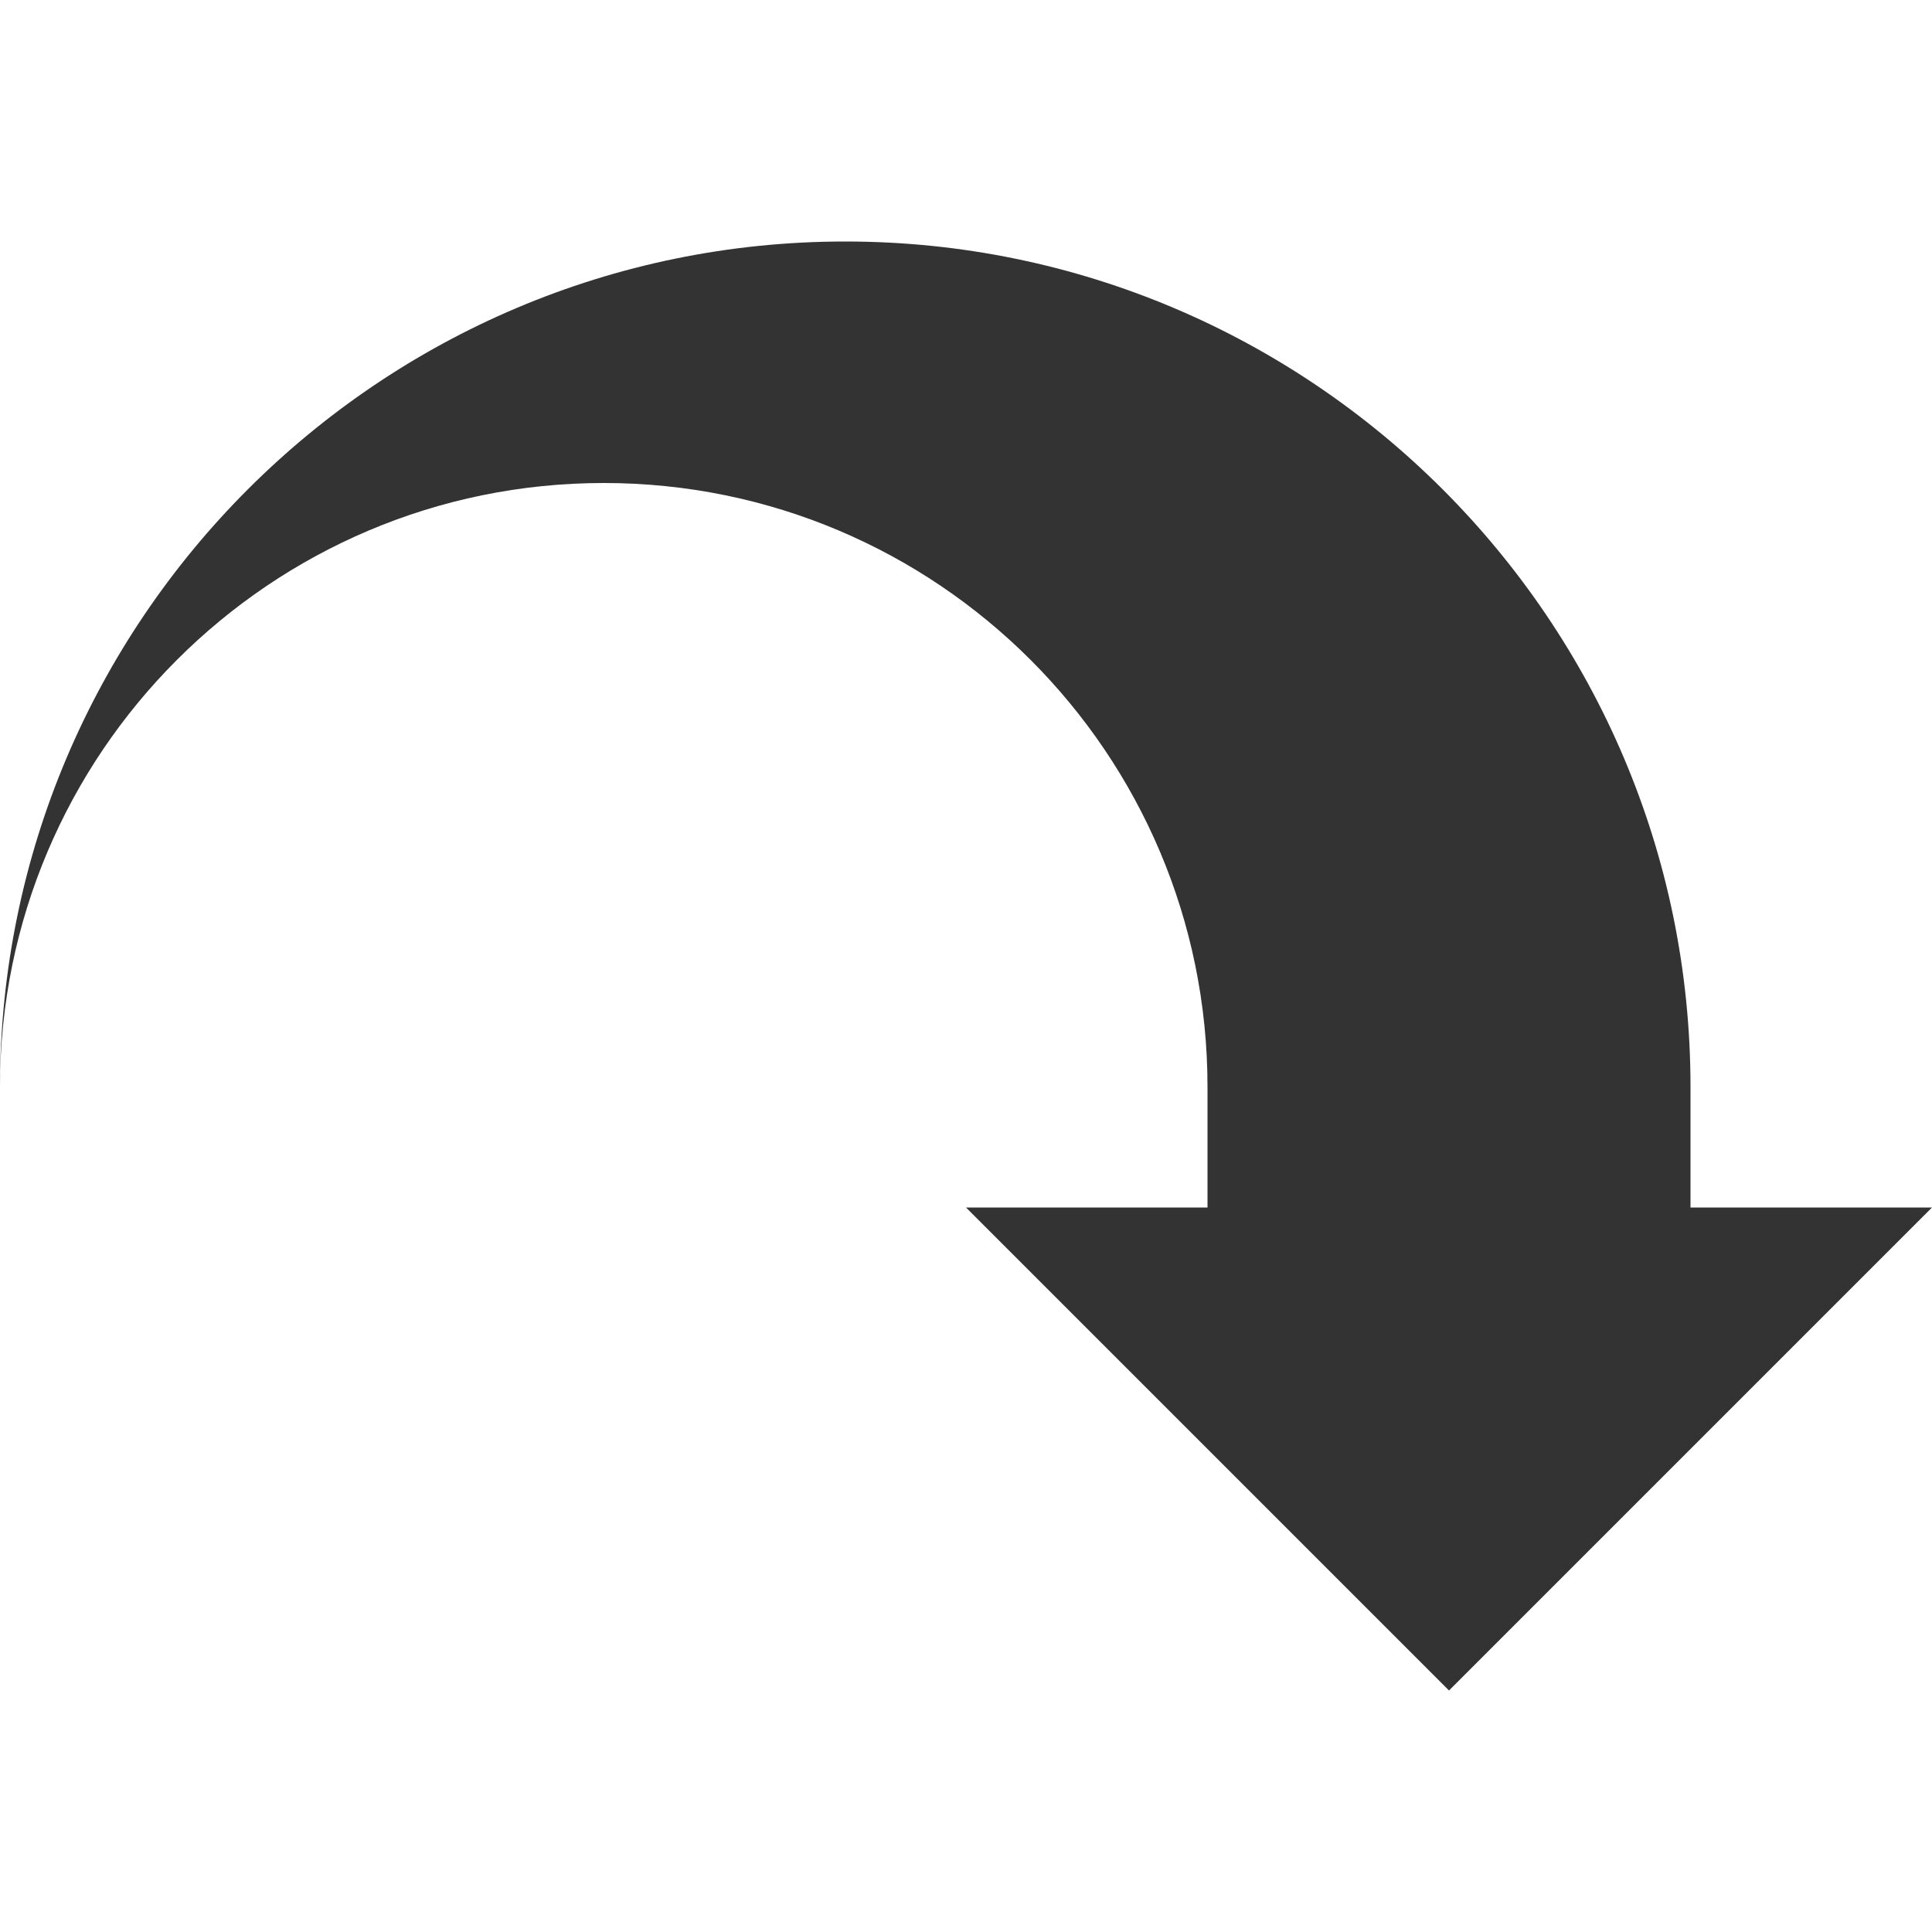
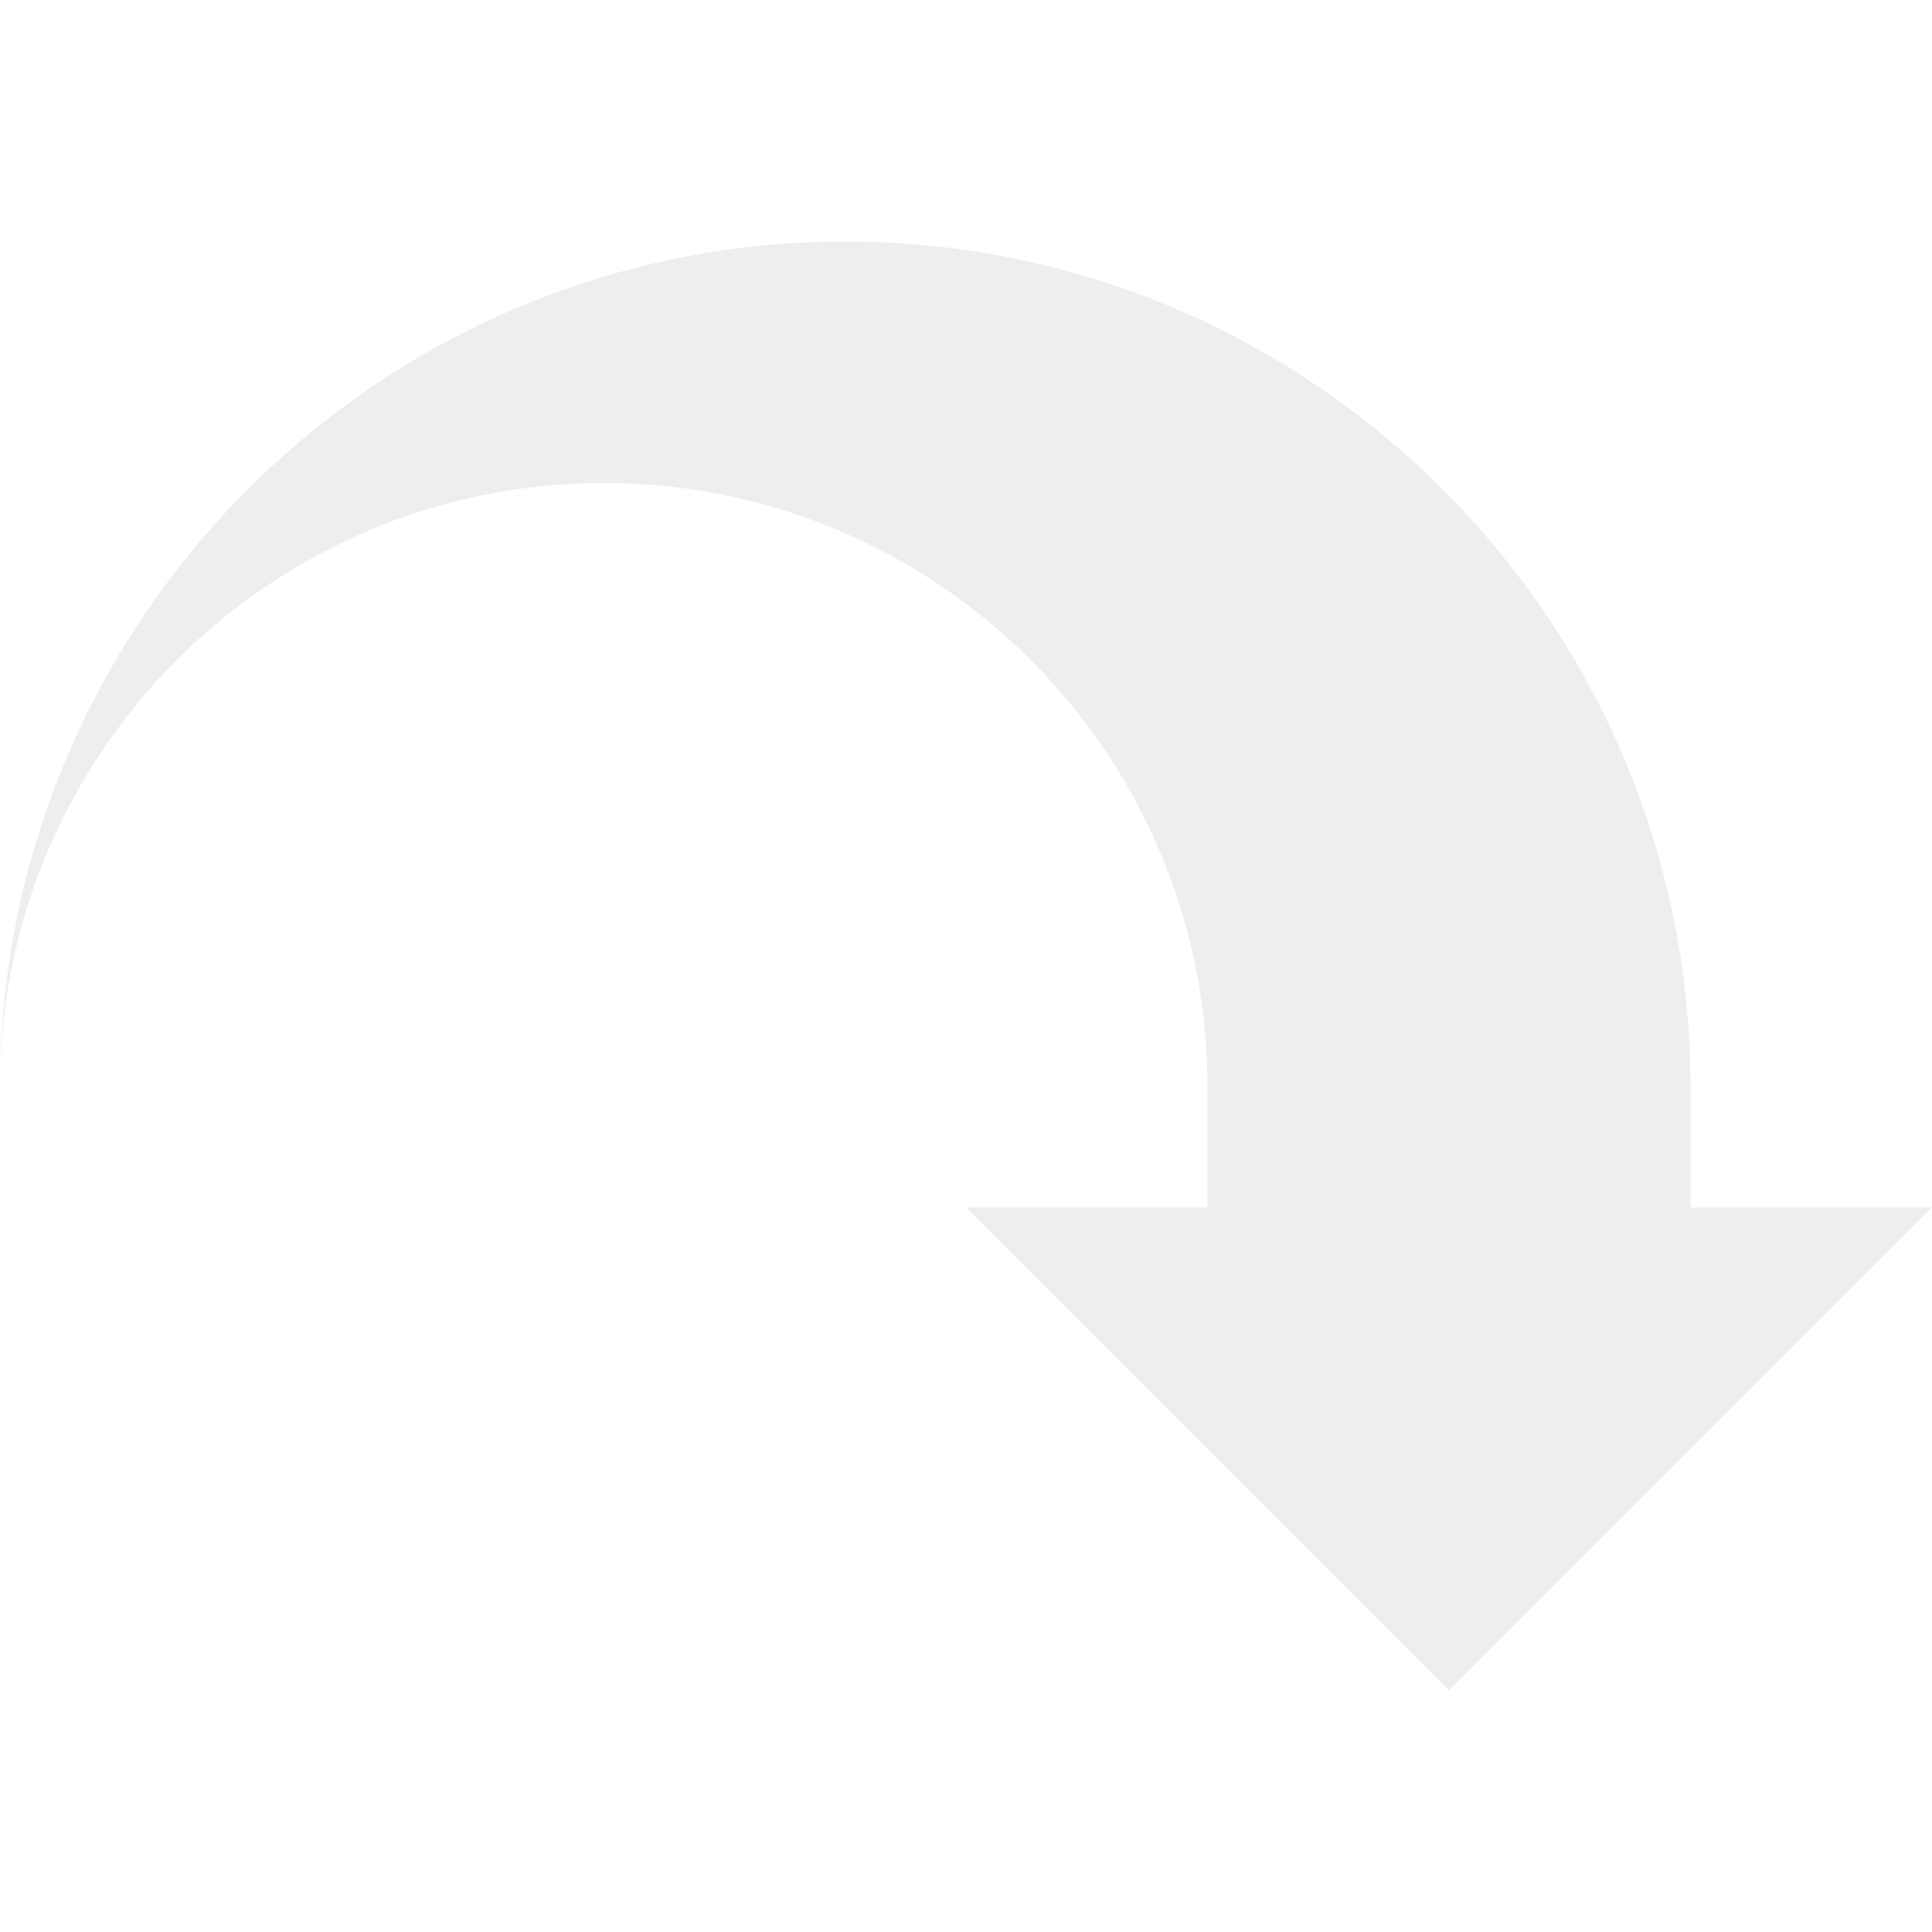
- <svg xmlns="http://www.w3.org/2000/svg" fill="#333" width="3em" height="3em" viewBox="0 0 8 8">
+ <svg xmlns="http://www.w3.org/2000/svg" fill="#eee" width="3em" height="3em" viewBox="0 0 8 8">
  <path d="M3.5 0c-1.93 0-3.5 1.57-3.5 3.5 0-1.38 1.12-2.5 2.5-2.5s2.5 1.12 2.5 2.5v.5h-1l2 2 2-2h-1v-.5c0-1.93-1.57-3.5-3.5-3.5z" transform="translate(0 1)" />
</svg>
